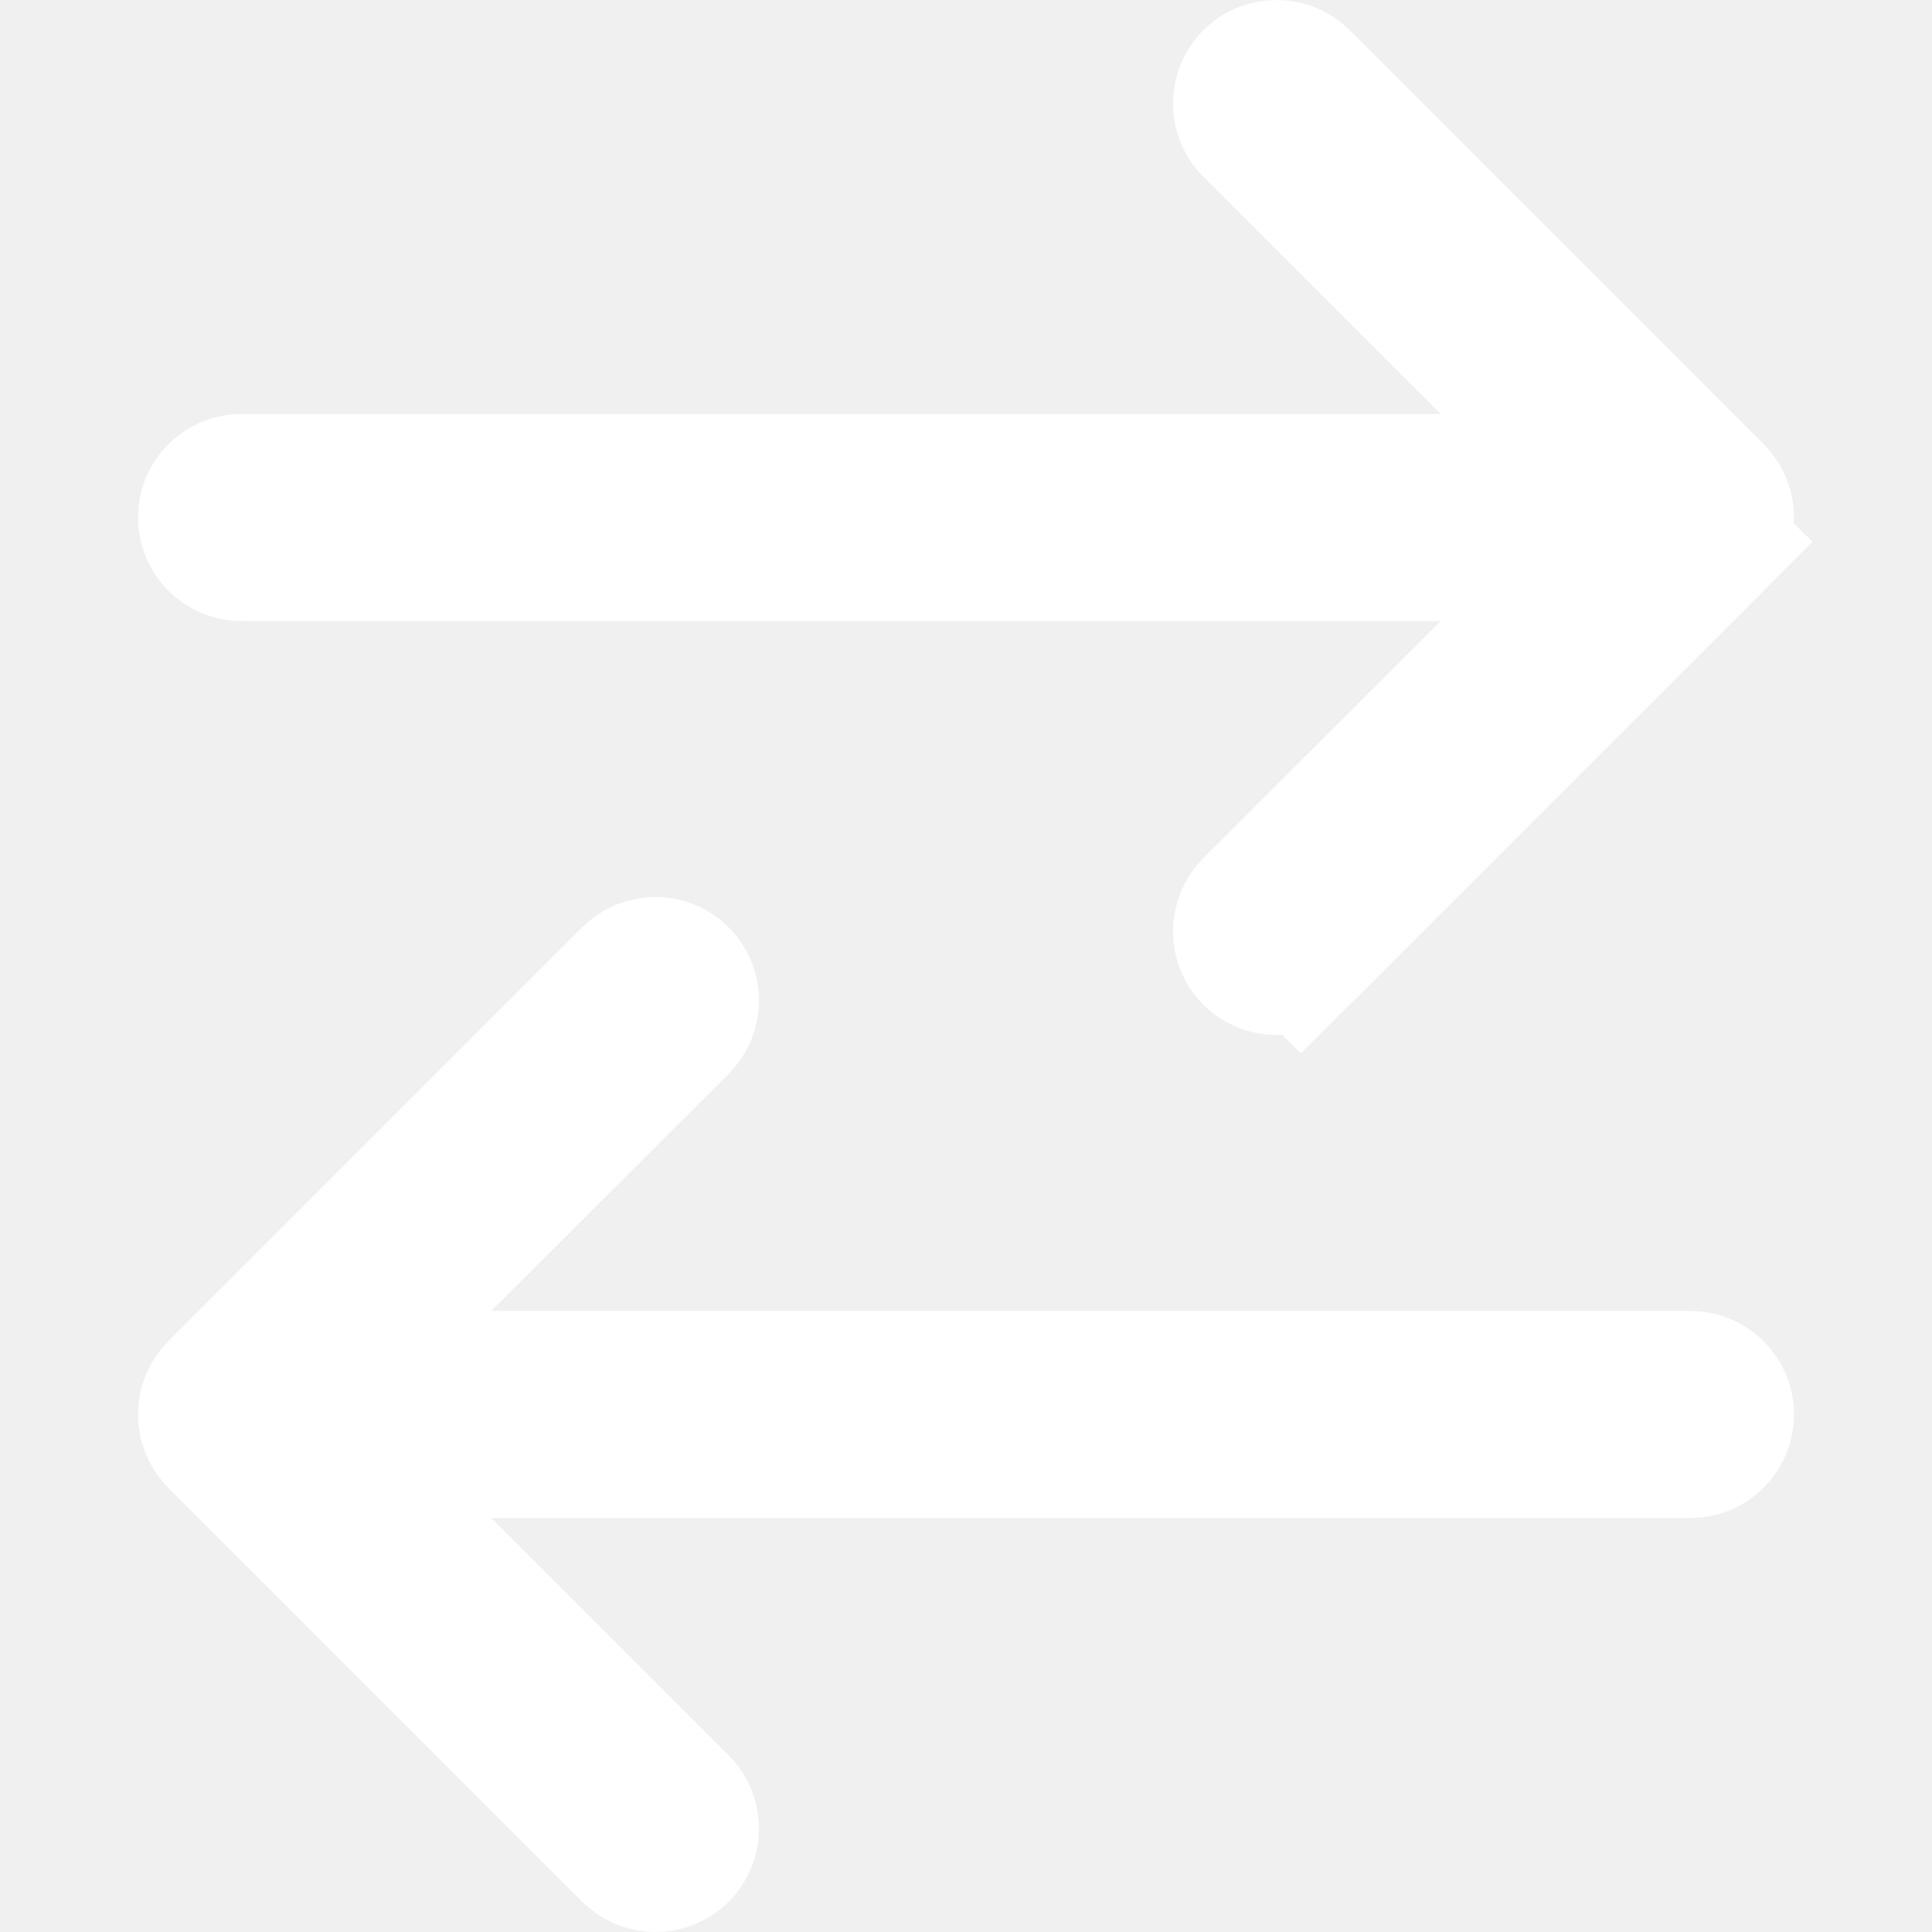
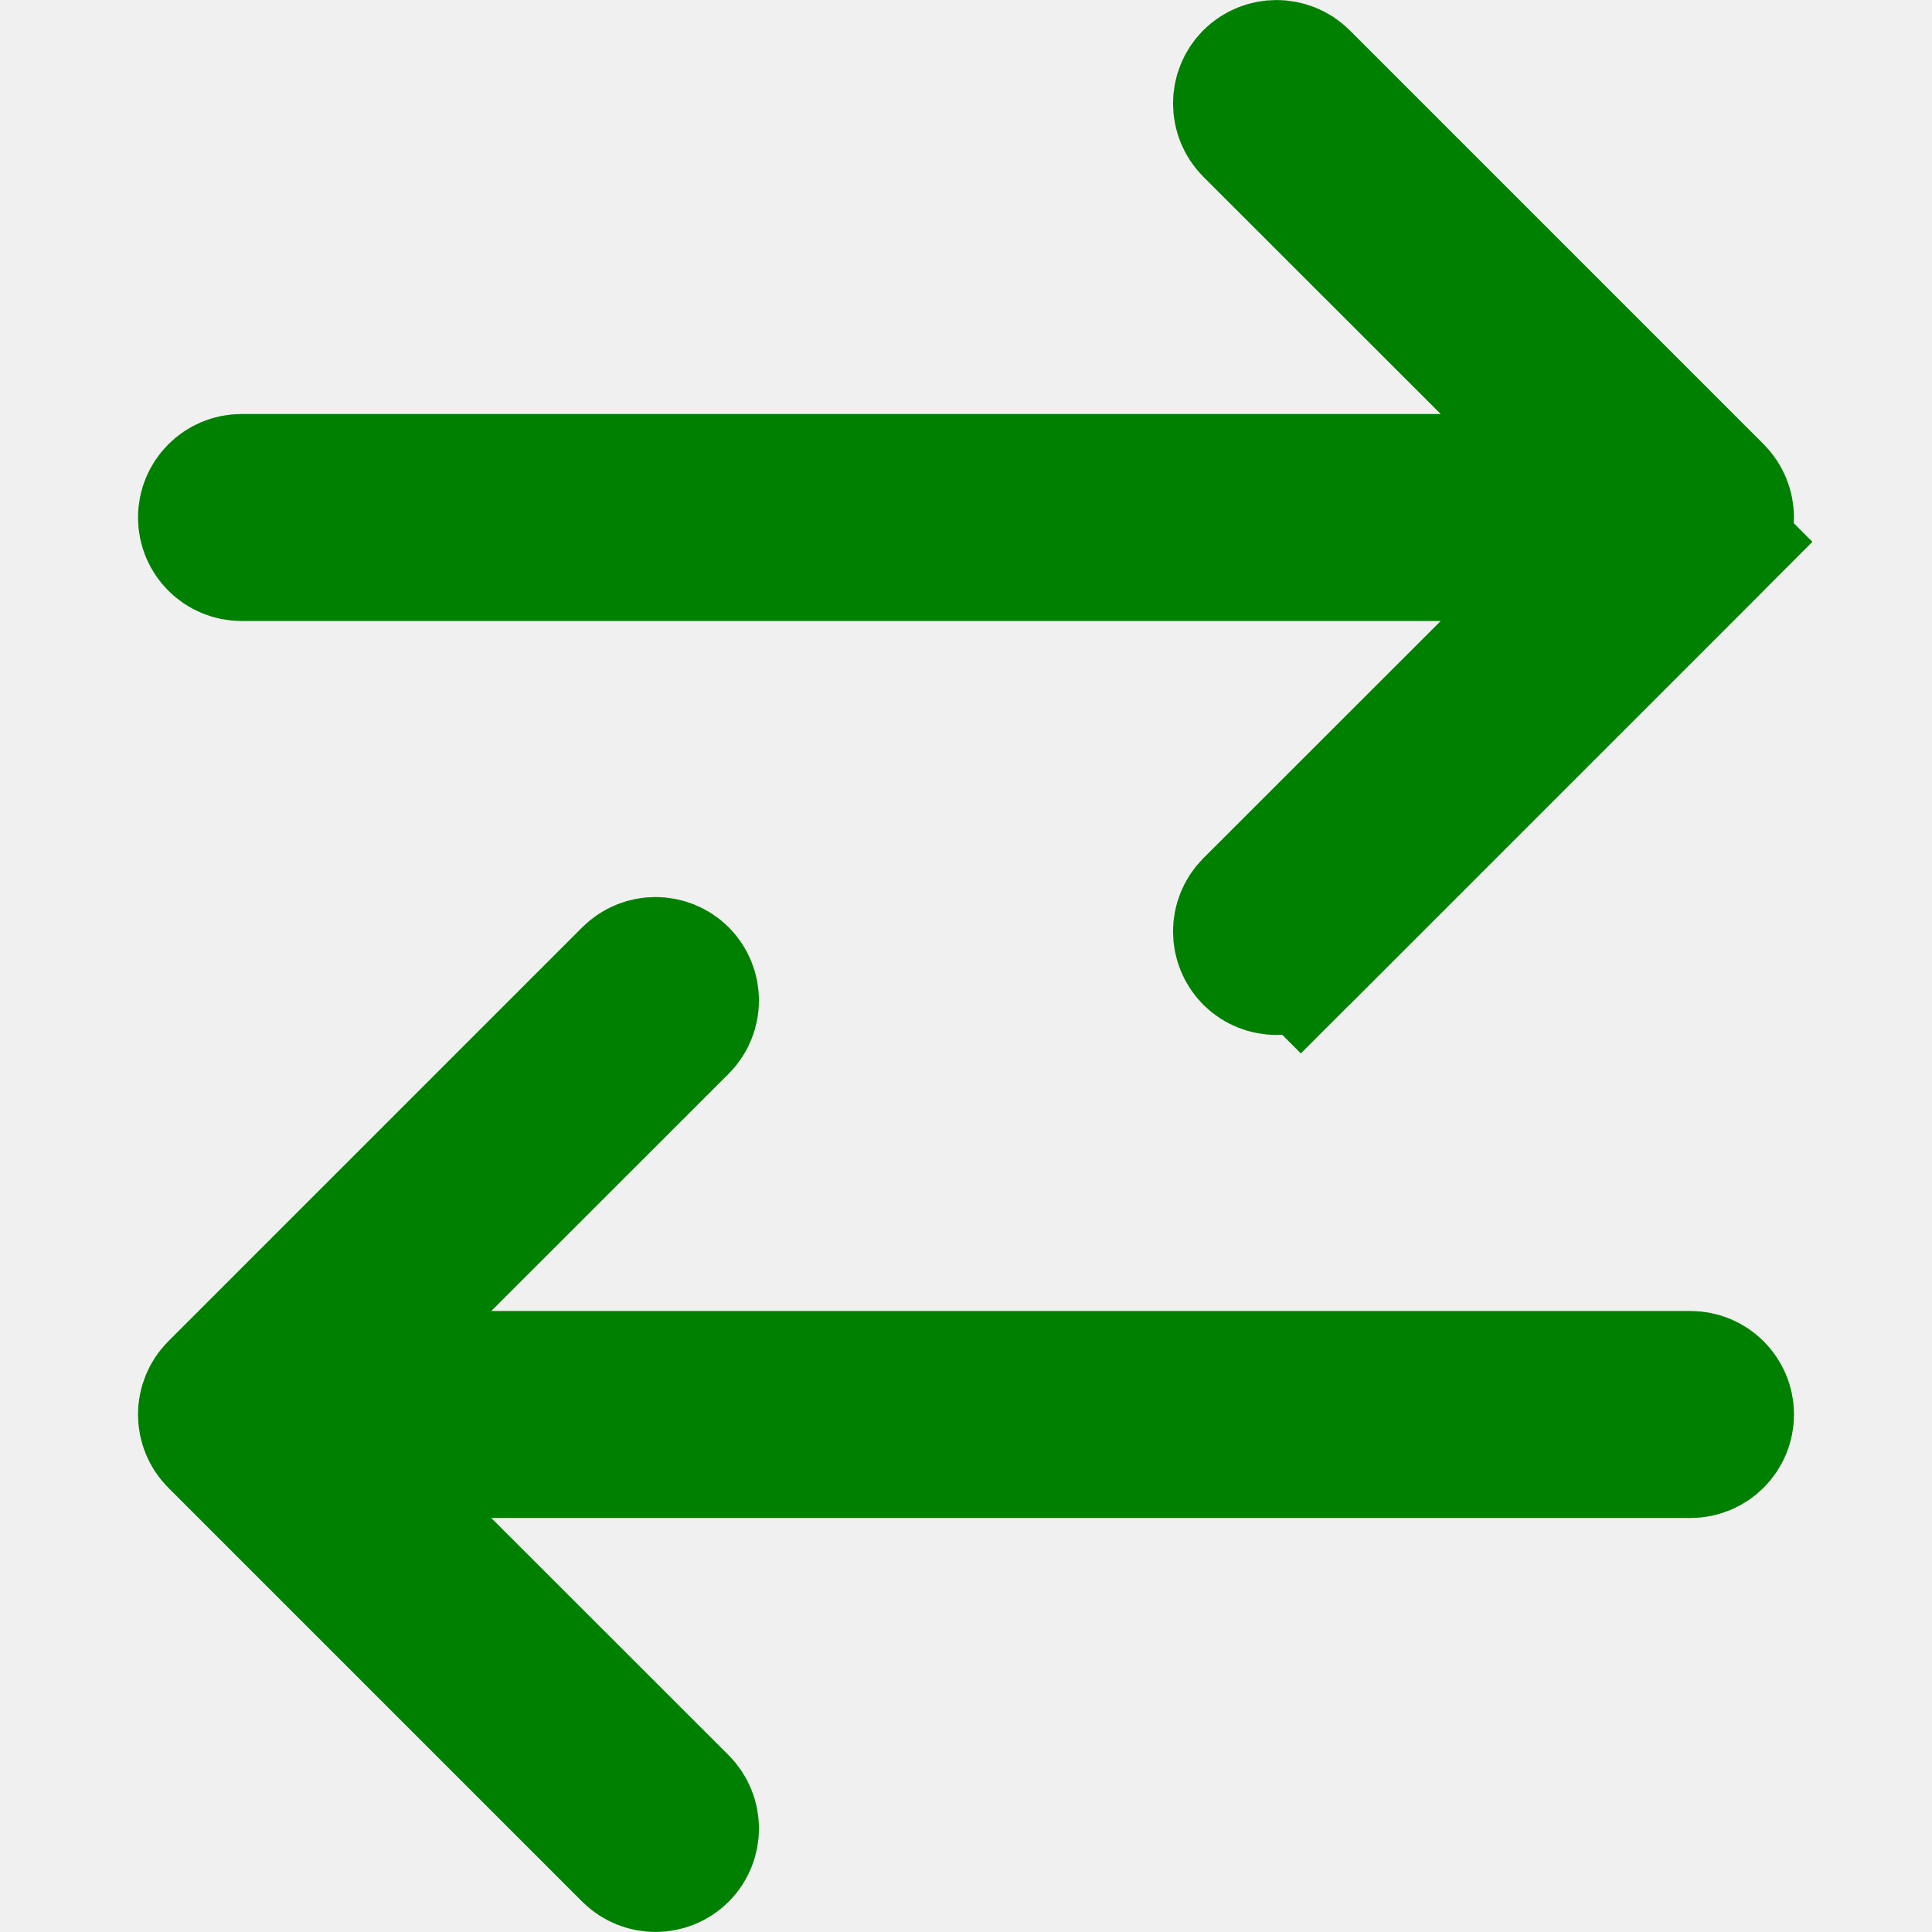
<svg xmlns="http://www.w3.org/2000/svg" width="14" height="14" viewBox="0 0 12 14" fill="none">
-   <path d="M8.073 0.927L8.073 0.927C7.976 0.829 7.976 0.671 8.073 0.573C8.171 0.476 8.329 0.476 8.427 0.573C8.427 0.573 8.427 0.573 8.427 0.573L11.427 3.573L11.427 3.573C11.524 3.671 11.524 3.829 11.427 3.927L11.78 4.28L11.427 3.927L8.427 6.927L8.78 7.28L8.427 6.927C8.329 7.024 8.171 7.024 8.073 6.927L8.073 6.927C7.976 6.829 7.976 6.671 8.073 6.573L8.073 6.573L9.793 4.854L10.646 4H9.439H0.75C0.612 4 0.5 3.888 0.5 3.75C0.5 3.612 0.612 3.5 0.75 3.5H9.439H10.646L9.793 2.646L8.073 0.927Z" fill="#fff" stroke="#fff" />
-   <path d="M0.573 10.073L0.573 10.073L3.573 7.073C3.573 7.073 3.573 7.073 3.573 7.073C3.671 6.976 3.829 6.976 3.927 7.073C4.024 7.171 4.024 7.329 3.927 7.427L2.207 9.146L1.354 10H2.561H11.25C11.388 10 11.5 10.112 11.5 10.25C11.5 10.388 11.388 10.5 11.25 10.5H2.561H1.354L2.207 11.354L3.927 13.073C4.024 13.171 4.024 13.329 3.927 13.427C3.829 13.524 3.671 13.524 3.573 13.427L3.573 13.427L0.573 10.427L0.573 10.427C0.526 10.38 0.5 10.316 0.5 10.25C0.5 10.184 0.526 10.12 0.573 10.073Z" fill="#fff" stroke="#fff" />
+   <path d="M8.073 0.927L8.073 0.927C7.976 0.829 7.976 0.671 8.073 0.573C8.171 0.476 8.329 0.476 8.427 0.573C8.427 0.573 8.427 0.573 8.427 0.573L11.427 3.573L11.427 3.573C11.524 3.671 11.524 3.829 11.427 3.927L11.78 4.28L11.427 3.927L8.427 6.927L8.78 7.28L8.427 6.927C8.329 7.024 8.171 7.024 8.073 6.927L8.073 6.927C7.976 6.829 7.976 6.671 8.073 6.573L8.073 6.573L9.793 4.854L10.646 4H9.439H0.75C0.612 4 0.5 3.888 0.5 3.75C0.5 3.612 0.612 3.5 0.75 3.5H9.439H10.646L9.793 2.646L8.073 0.927Z" fill="#008000" stroke="#008000" />
+   <path d="M0.573 10.073L0.573 10.073L3.573 7.073C3.573 7.073 3.573 7.073 3.573 7.073C3.671 6.976 3.829 6.976 3.927 7.073C4.024 7.171 4.024 7.329 3.927 7.427L2.207 9.146L1.354 10H2.561H11.25C11.388 10 11.5 10.112 11.5 10.25C11.5 10.388 11.388 10.5 11.25 10.5H2.561H1.354L2.207 11.354L3.927 13.073C4.024 13.171 4.024 13.329 3.927 13.427C3.829 13.524 3.671 13.524 3.573 13.427L3.573 13.427L0.573 10.427L0.573 10.427C0.526 10.38 0.5 10.316 0.5 10.25C0.5 10.184 0.526 10.12 0.573 10.073Z" fill="#008000" stroke="#008000" />
</svg>
